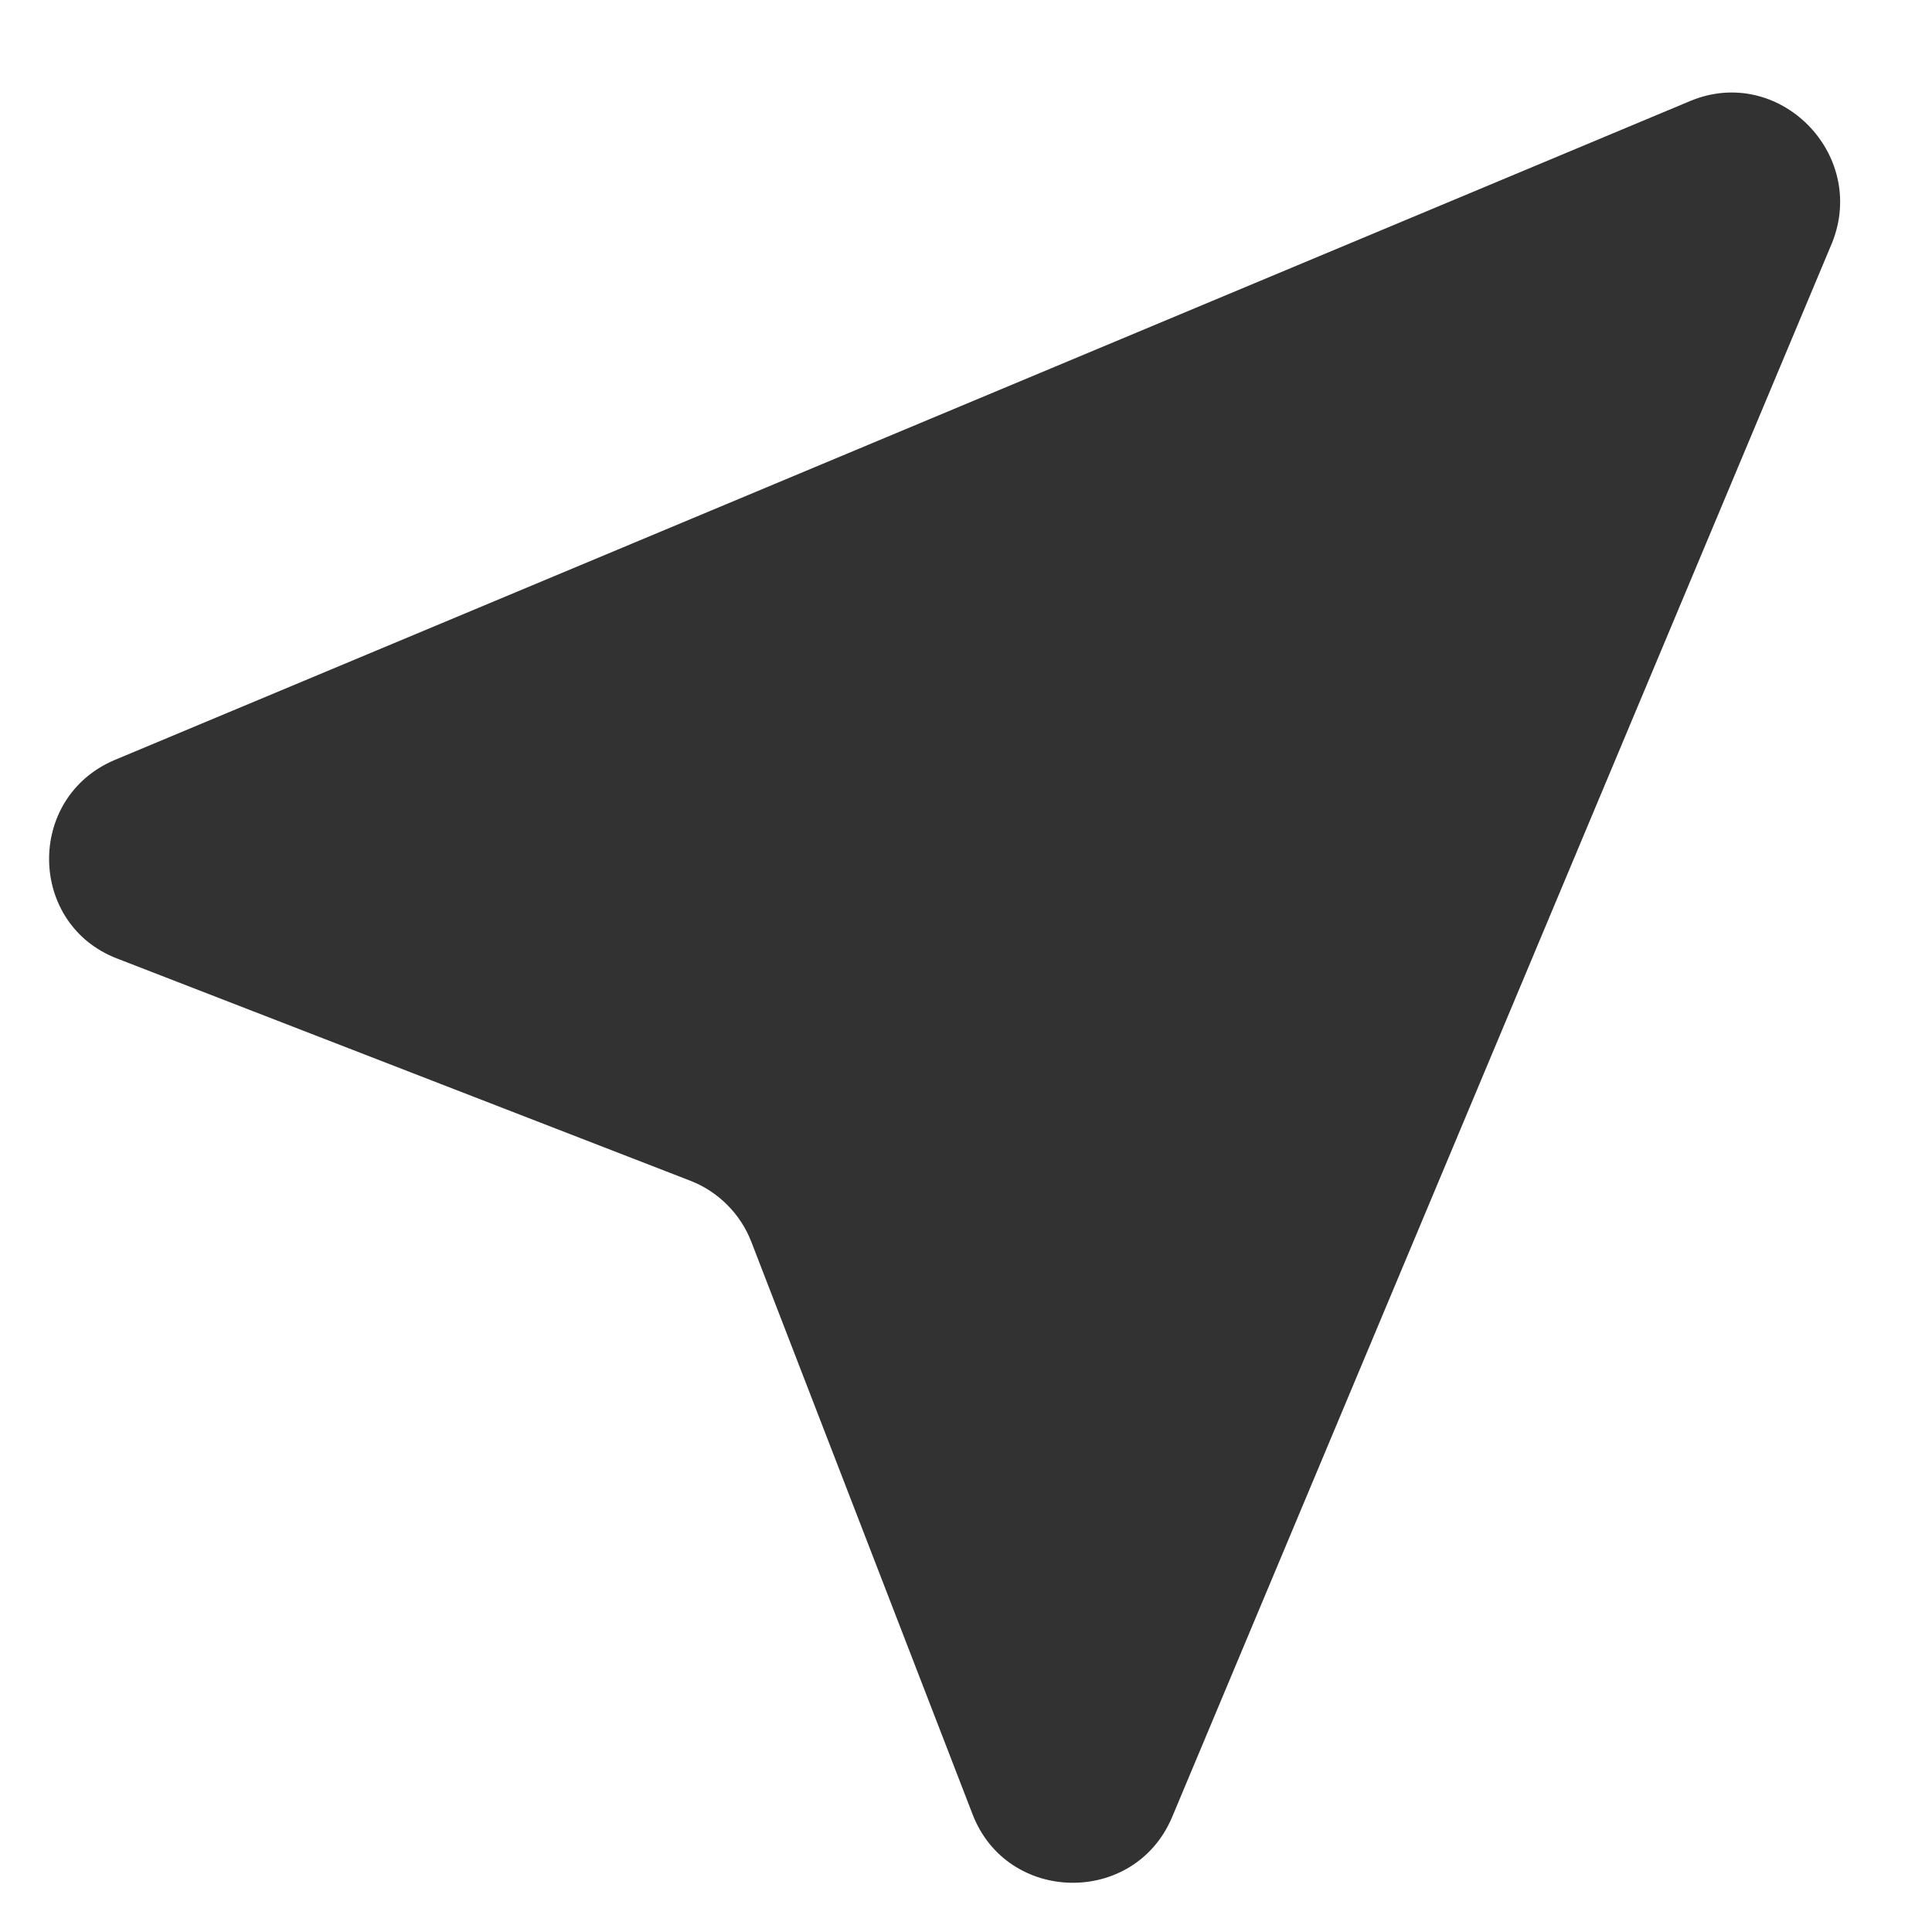
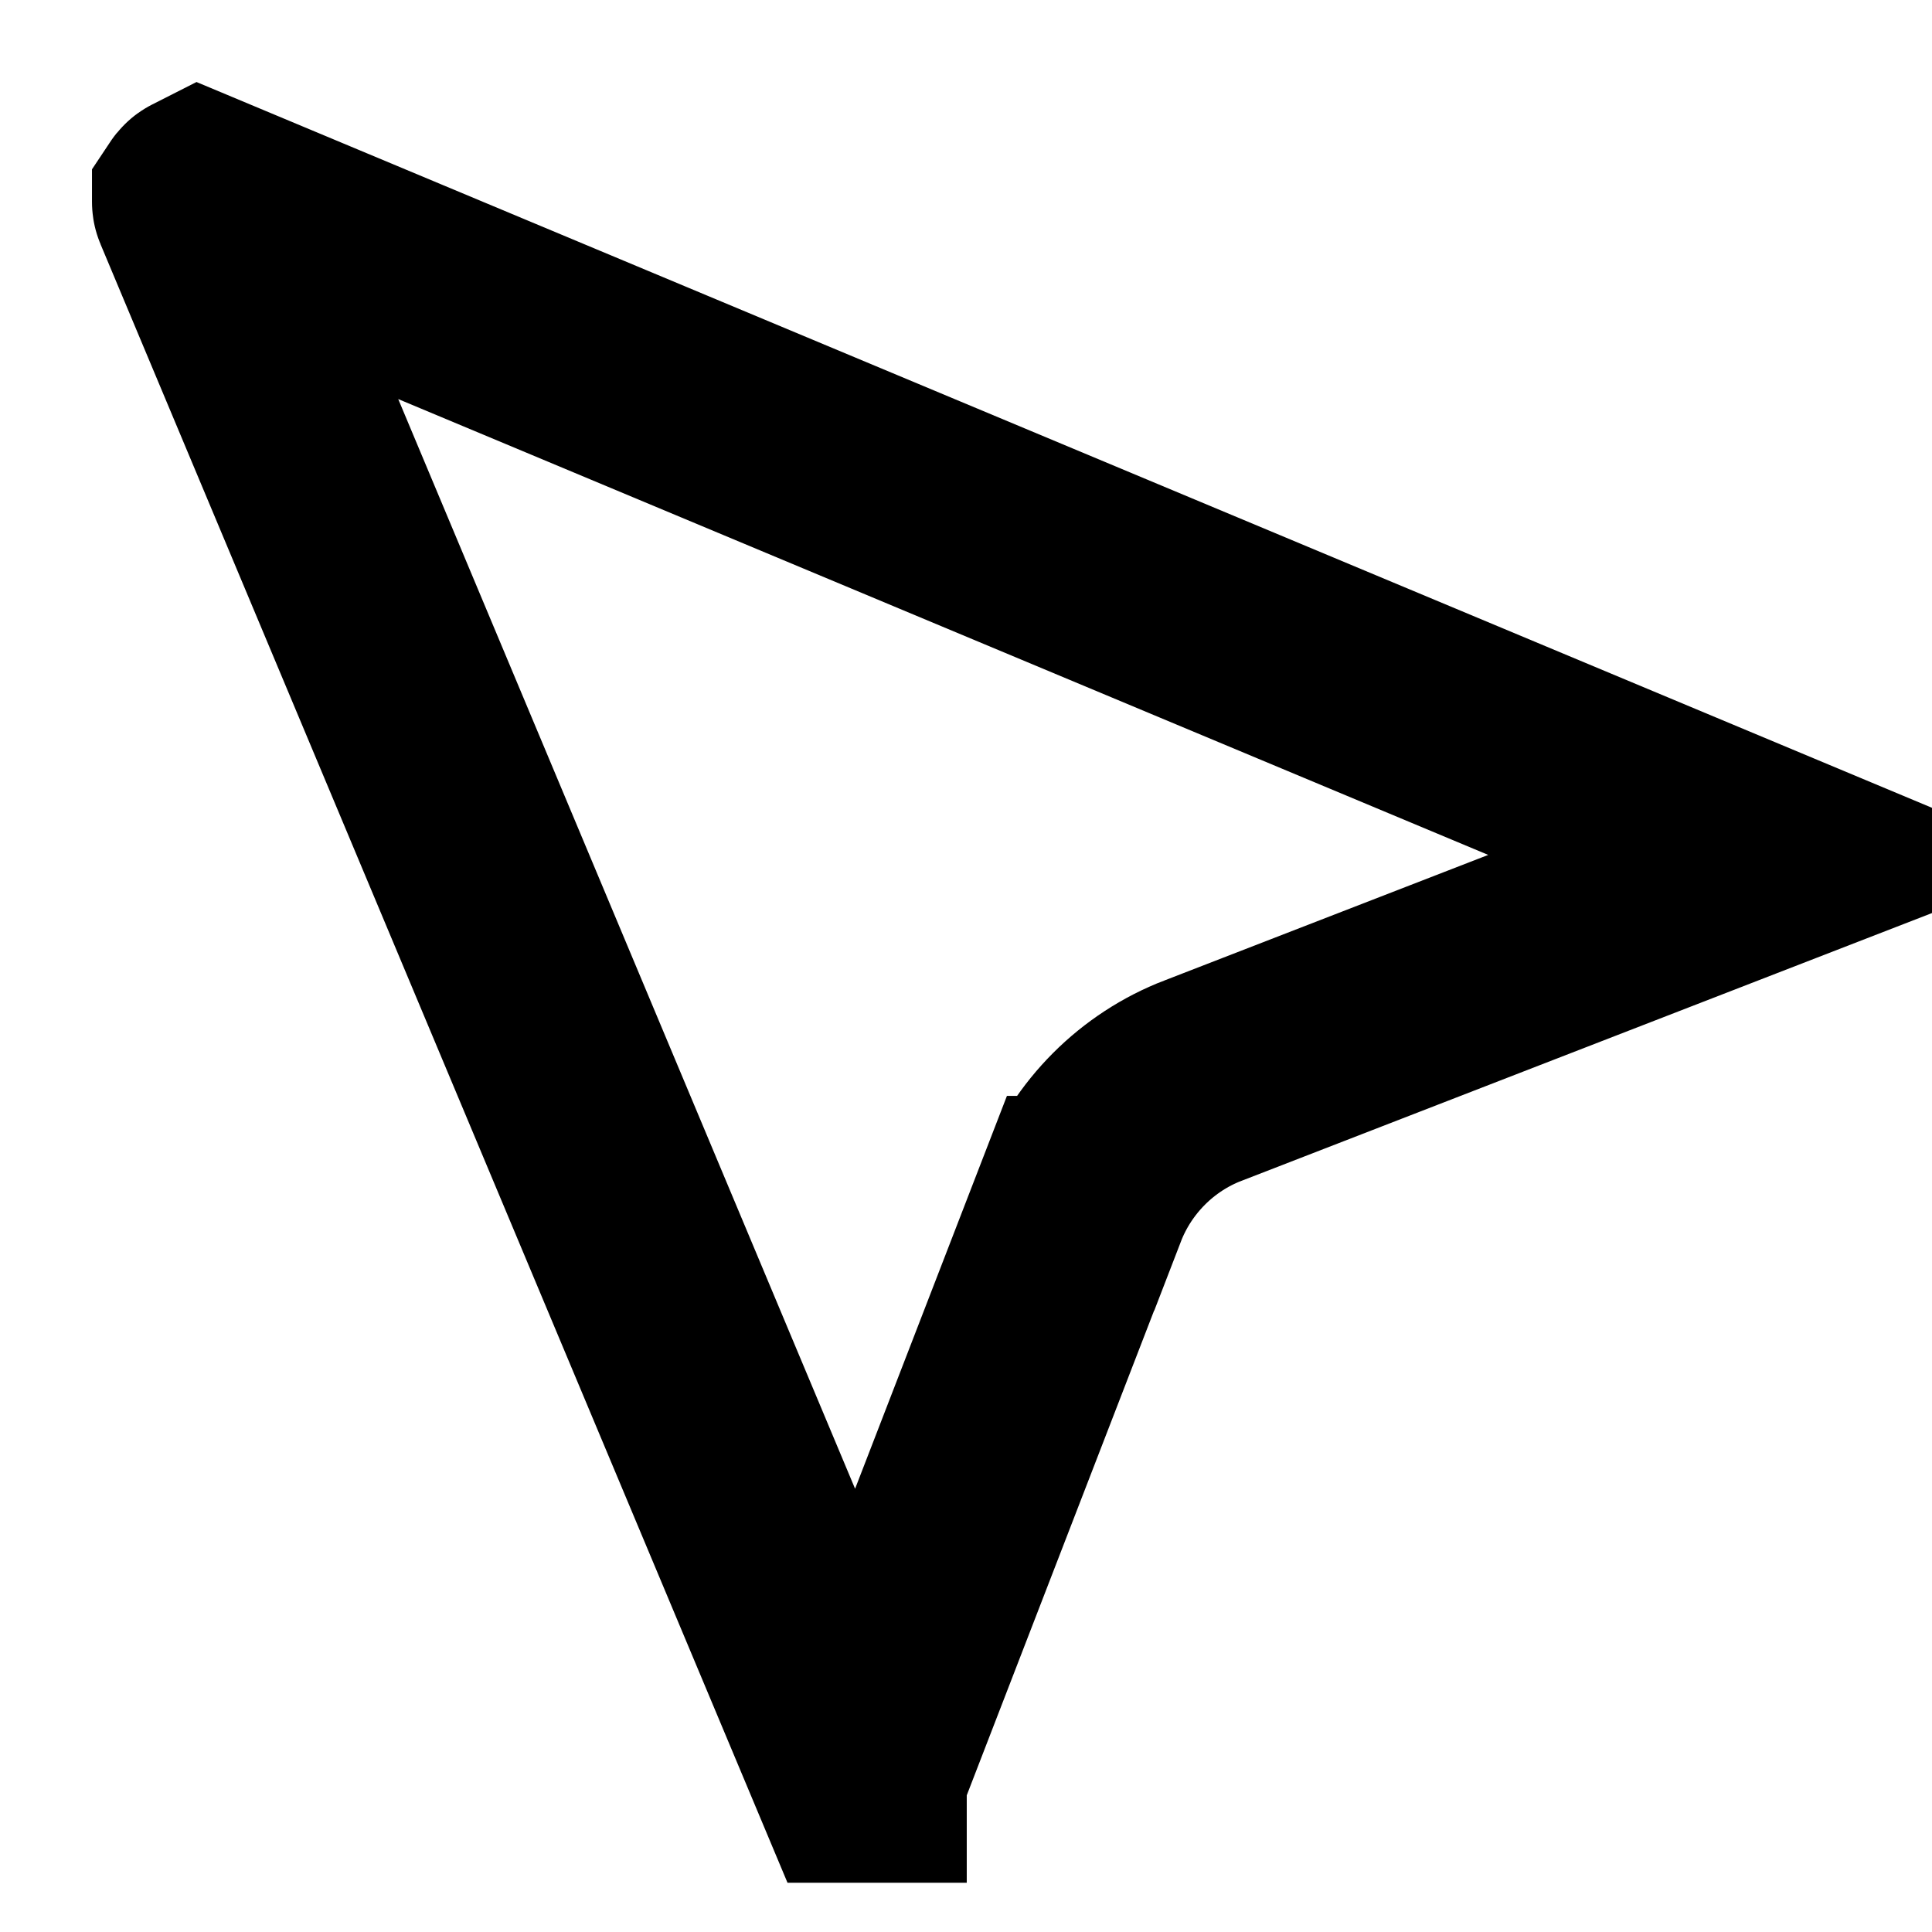
<svg xmlns="http://www.w3.org/2000/svg" width="18" height="18" viewBox="0 0 18 18" fill="none">
-   <path d="M15.75 0.94L1.07 7.08C0.24 7.43 0.26 8.61 1.09 8.93L6.43 11C6.69 11.1 6.9 11.31 7 11.57L9.06 16.9C9.38 17.74 10.57 17.76 10.92 16.93L17.07 2.26C17.4 1.43 16.57 0.6 15.75 0.94Z" fill="#323232" />
+   <path d="M1.866 1.869C1.862 1.872 1.859 1.876 1.857 1.879V1.88C1.857 1.882 1.857 1.885 1.859 1.889L8.002 16.541L8.004 16.541L8.007 16.541V16.54L10.067 11.21H10.068C10.27 10.686 10.687 10.268 11.21 10.067H11.211L16.541 8L1.871 1.865C1.869 1.866 1.867 1.867 1.866 1.869Z" stroke="black" stroke-width="2" />
</svg>
